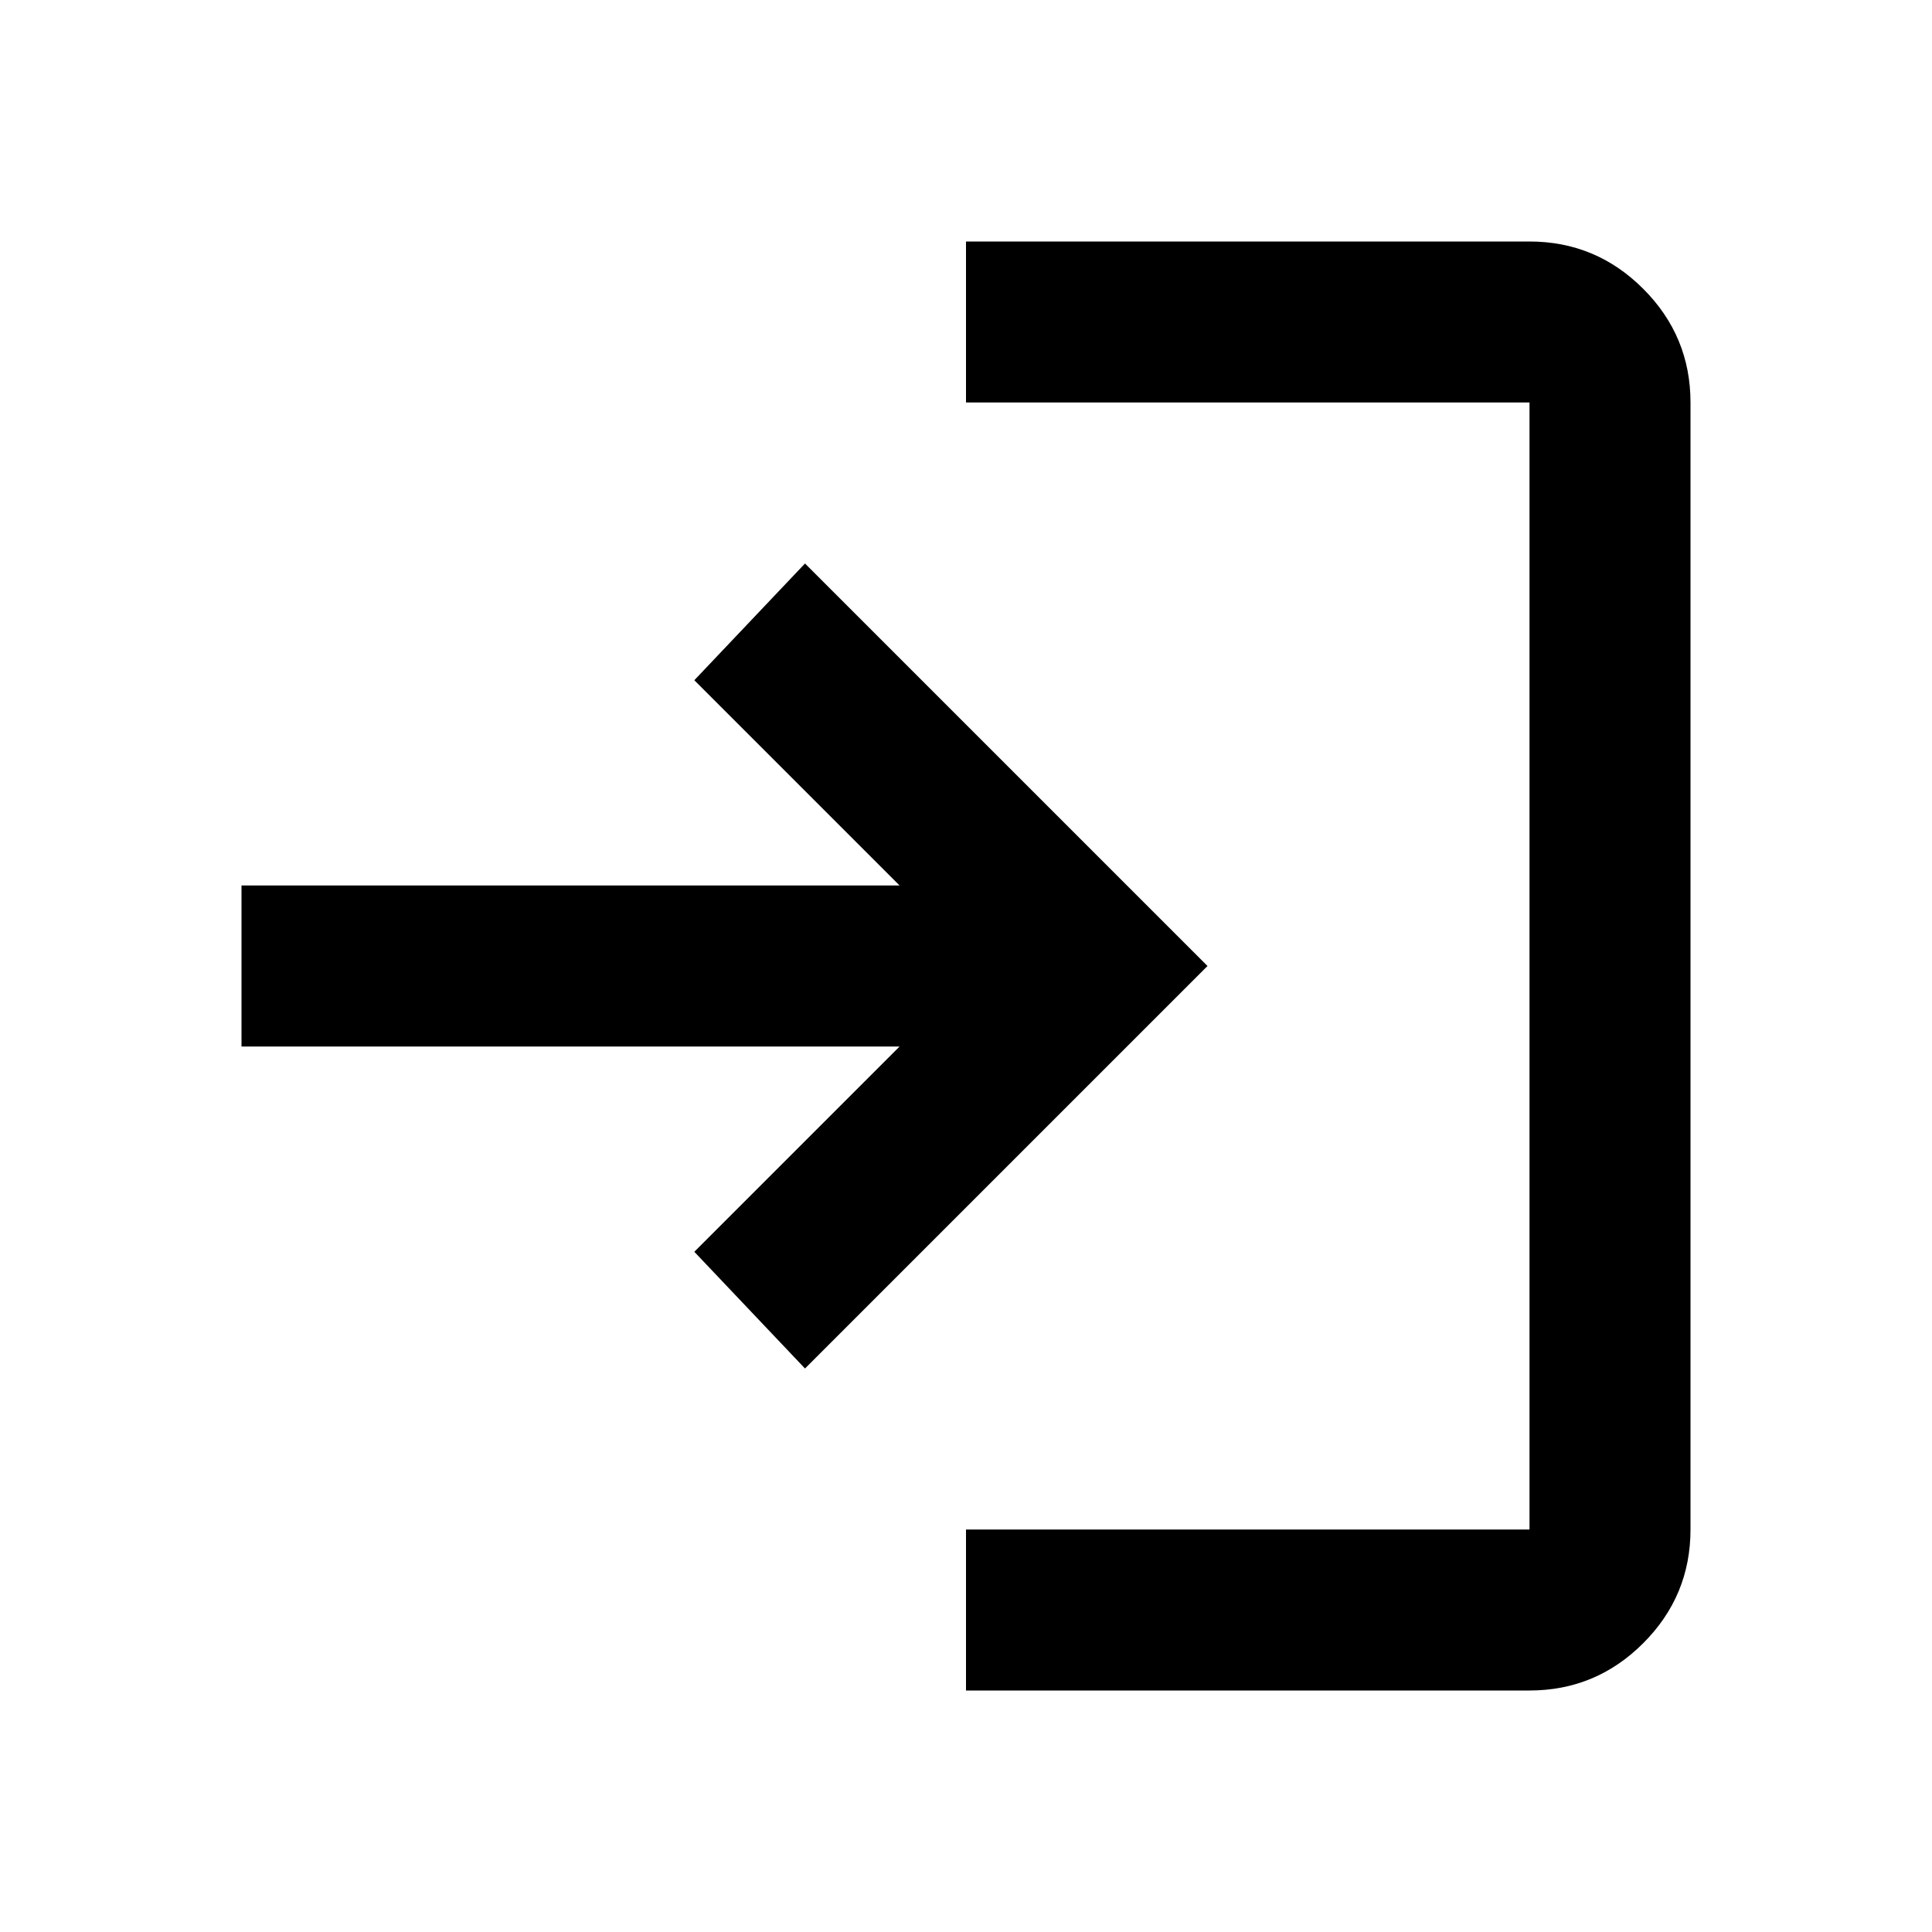
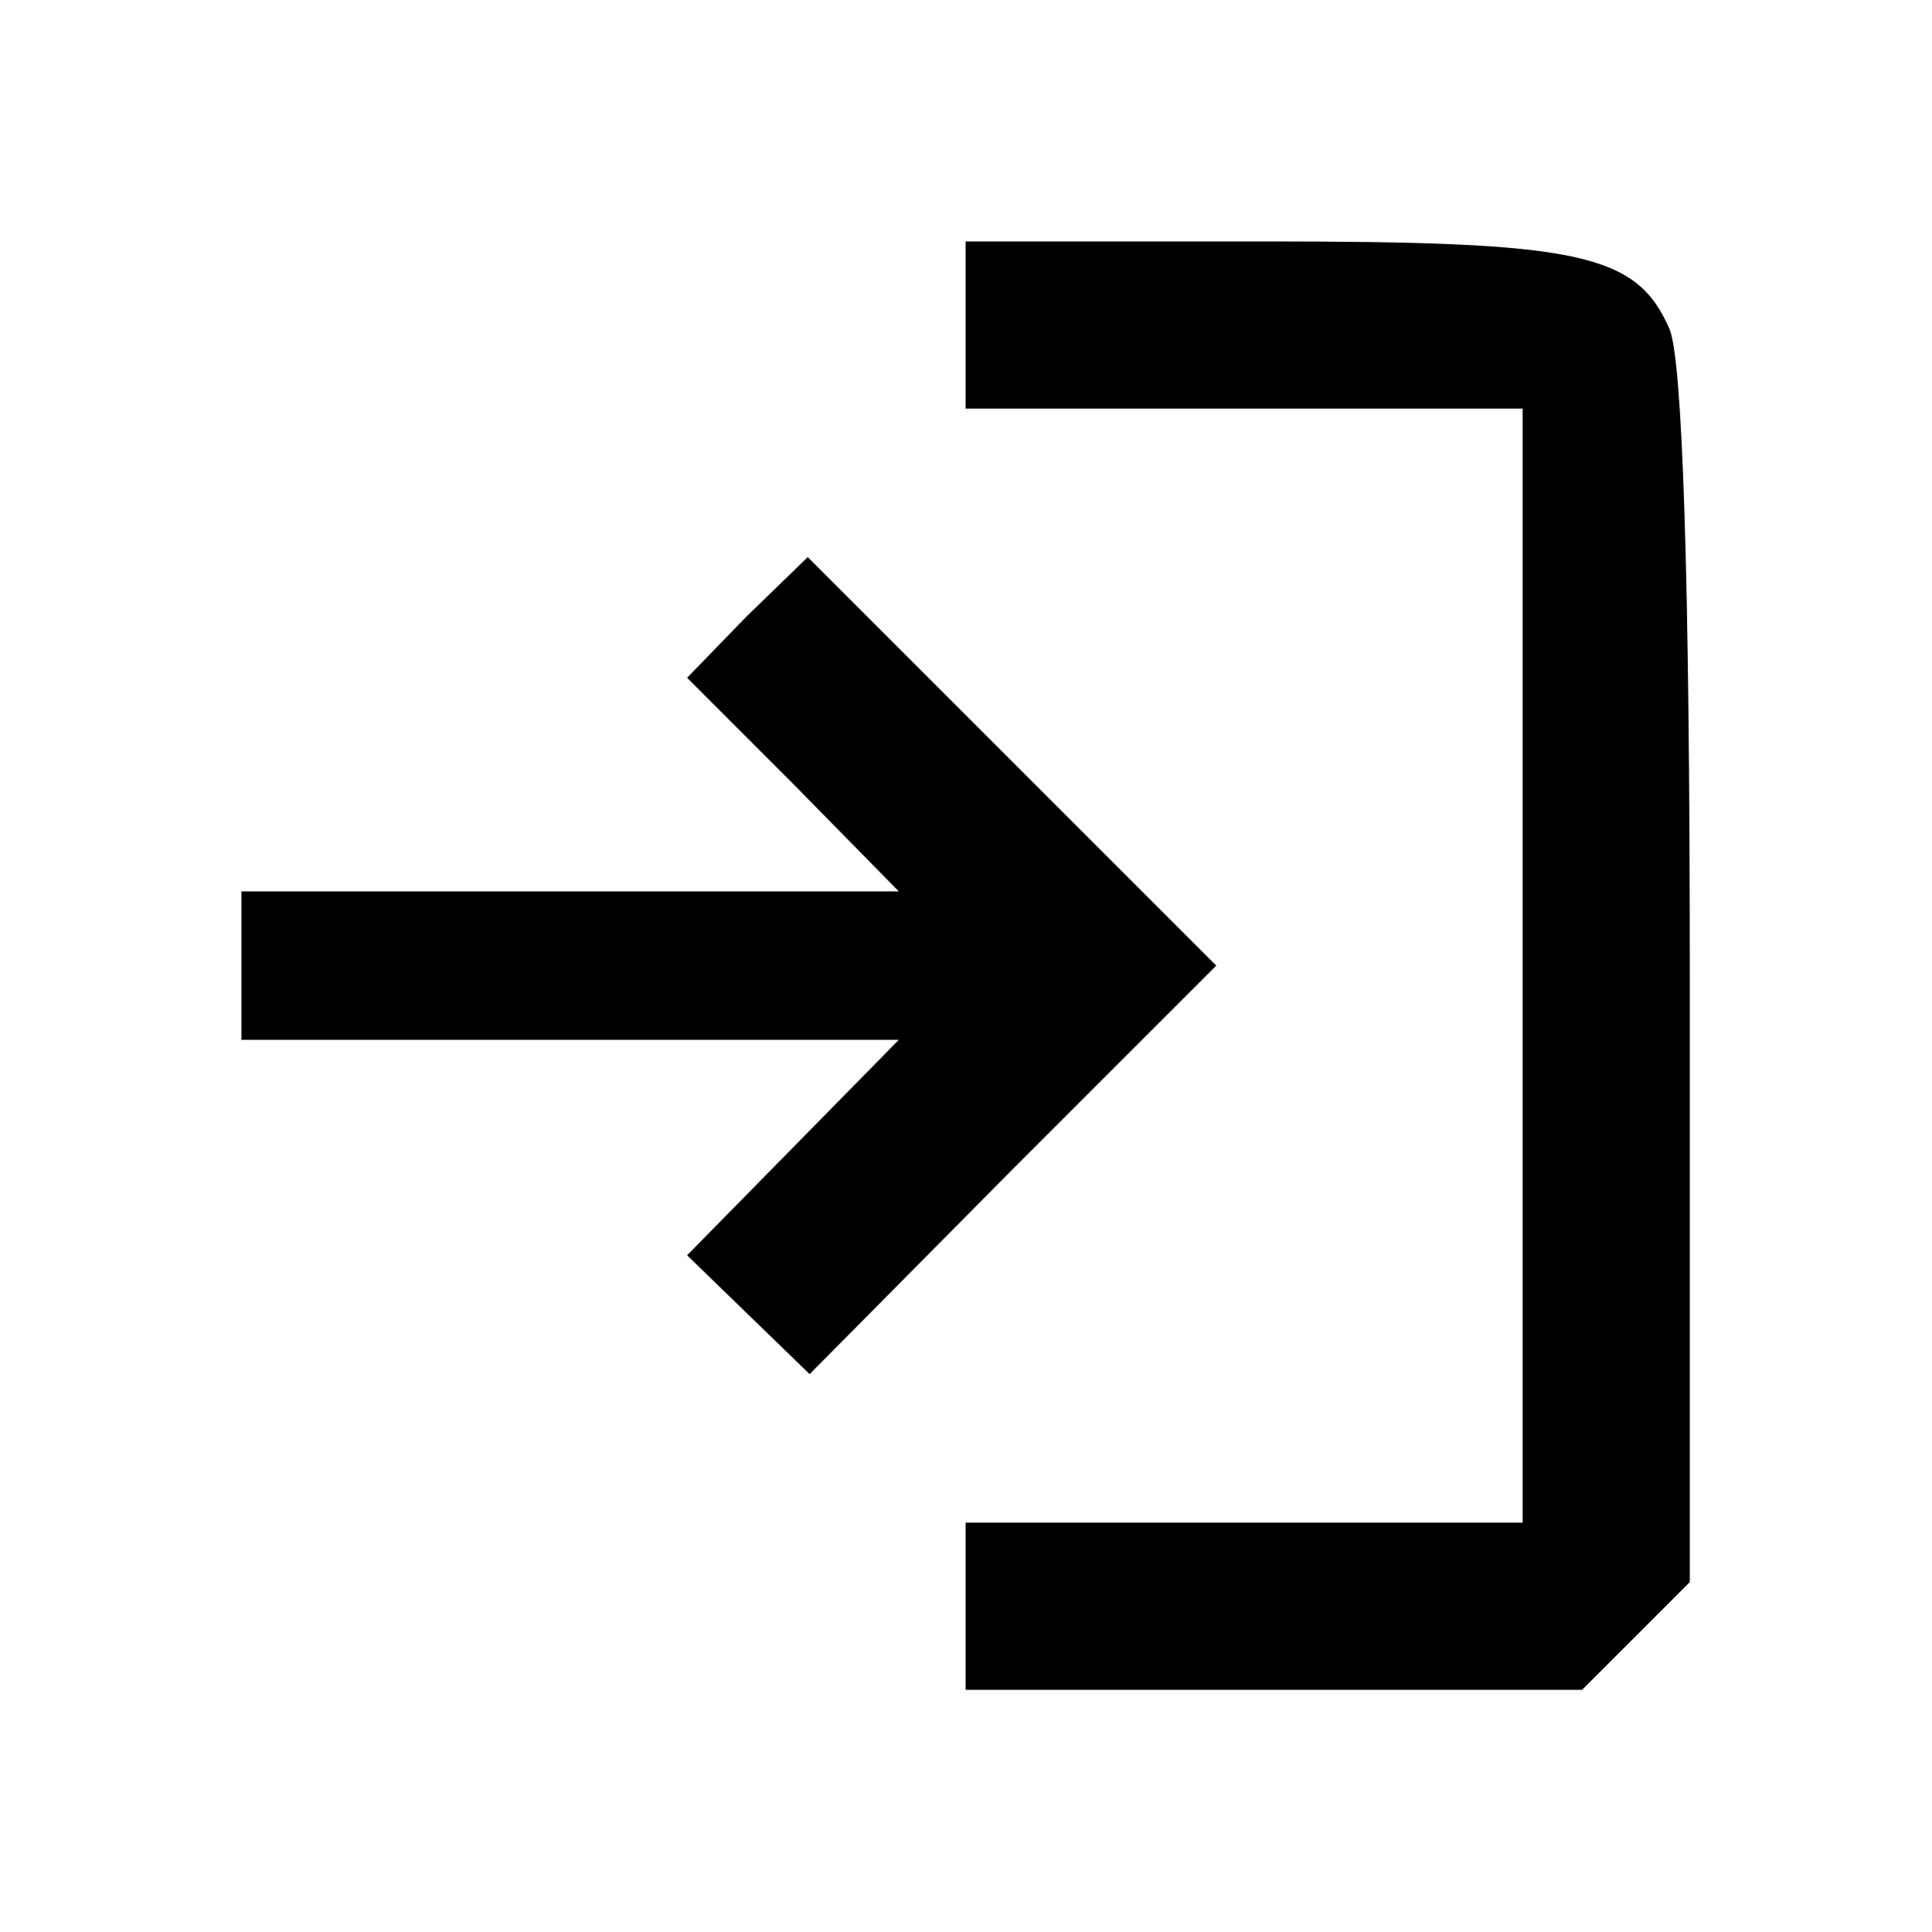
- <svg xmlns="http://www.w3.org/2000/svg" height="24px" viewBox="0 -960 960 960" width="24px" fill="#000000">
-   <path d="M480-120v-80h280v-560H480v-80h280q33 0 56.5 23.5T840-760v560q0 33-23.5 56.5T760-120H480Zm-80-160-55-58 102-102H120v-80h327L345-622l55-58 200 200-200 200Z" />
+ <svg xmlns="http://www.w3.org/2000/svg" version="1.0" width="104pt" height="104pt" viewBox="0 0 104 104" preserveAspectRatio="xMidYMid meet">
+   <g transform="translate(0,104) scale(0.1,-0.1)" fill="#000000" stroke="none">
+     <path d="M520 865 l0 -45 150 0 150 0 0 -300 0 -300 -150 0 -150 0 0 -45 0 -45 166 0 166 0 29 29 29 29 0 326 c0 217 -4 333 -11 349 -18 41 -49 47 -219 47 l-160 0 0 -45z" />
+     <path d="M402 708 l-32 -33 57 -57 57 -58 -177 0 -177 0 0 -40 0 -40 177 0 177 0 -57 -58 -57 -58 33 -32 33 -32 109 110 110 110 -110 110 -110 110 -33 -32z" />
+   </g>
</svg>
